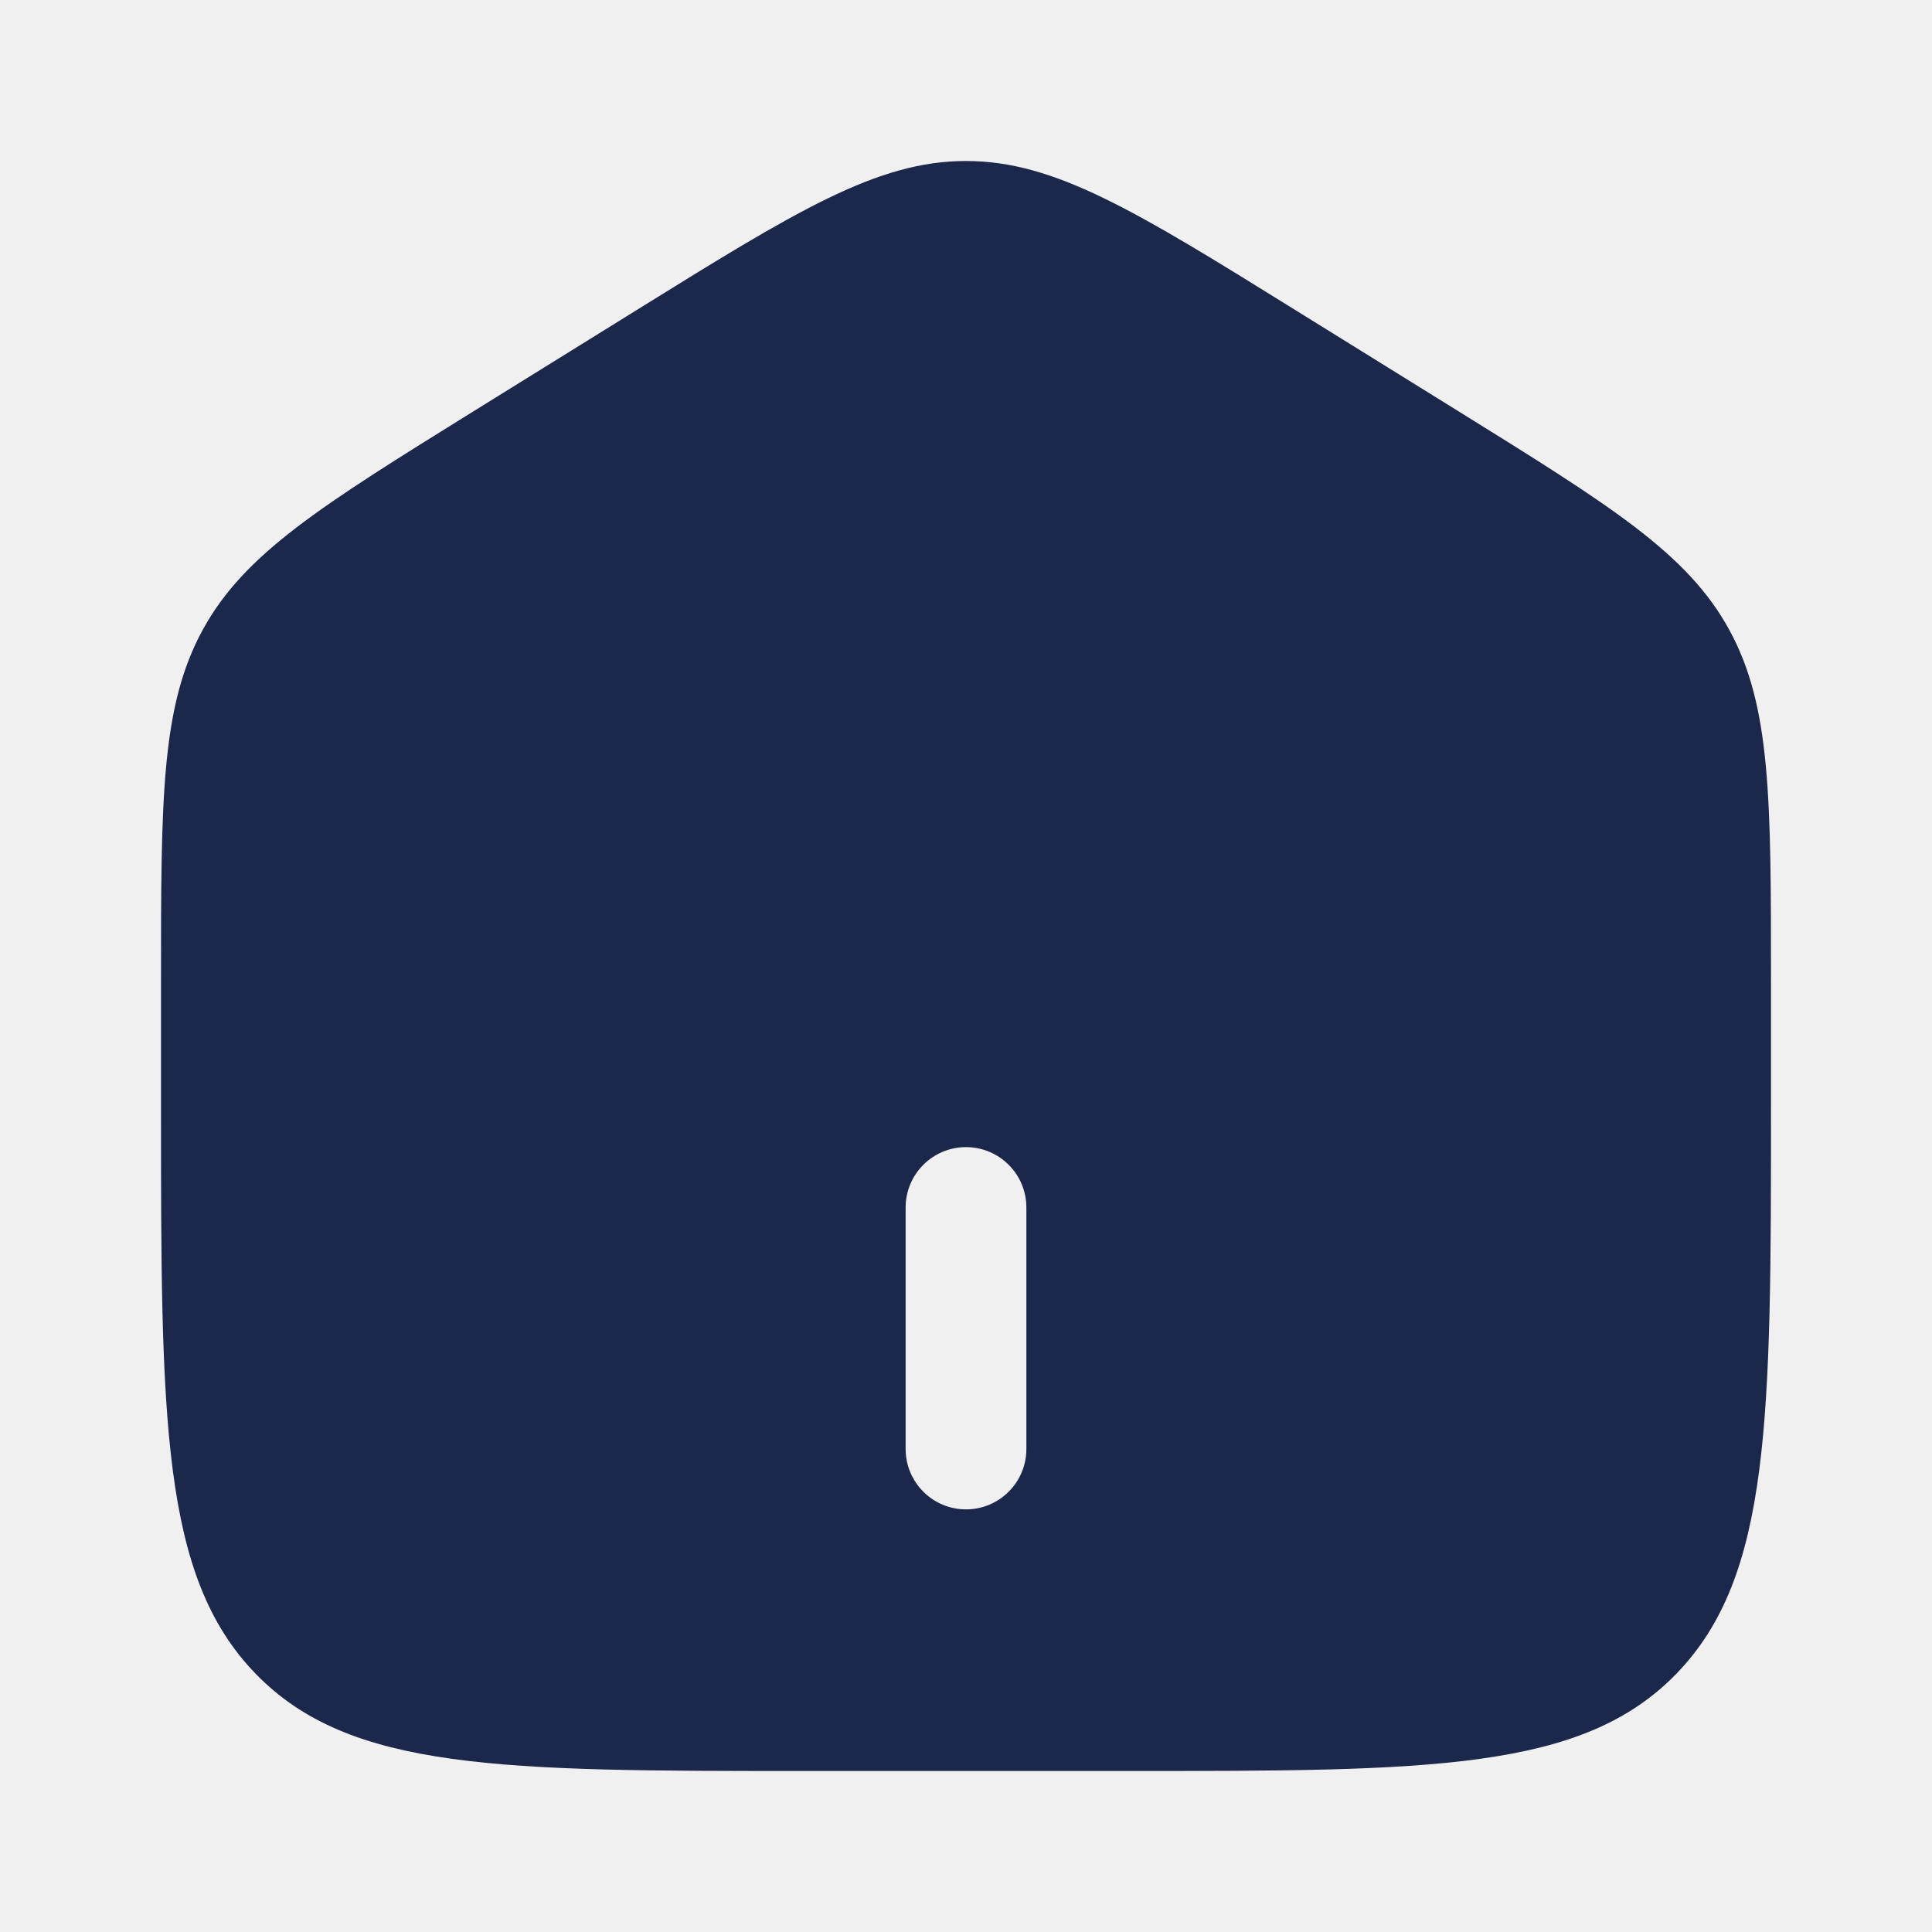
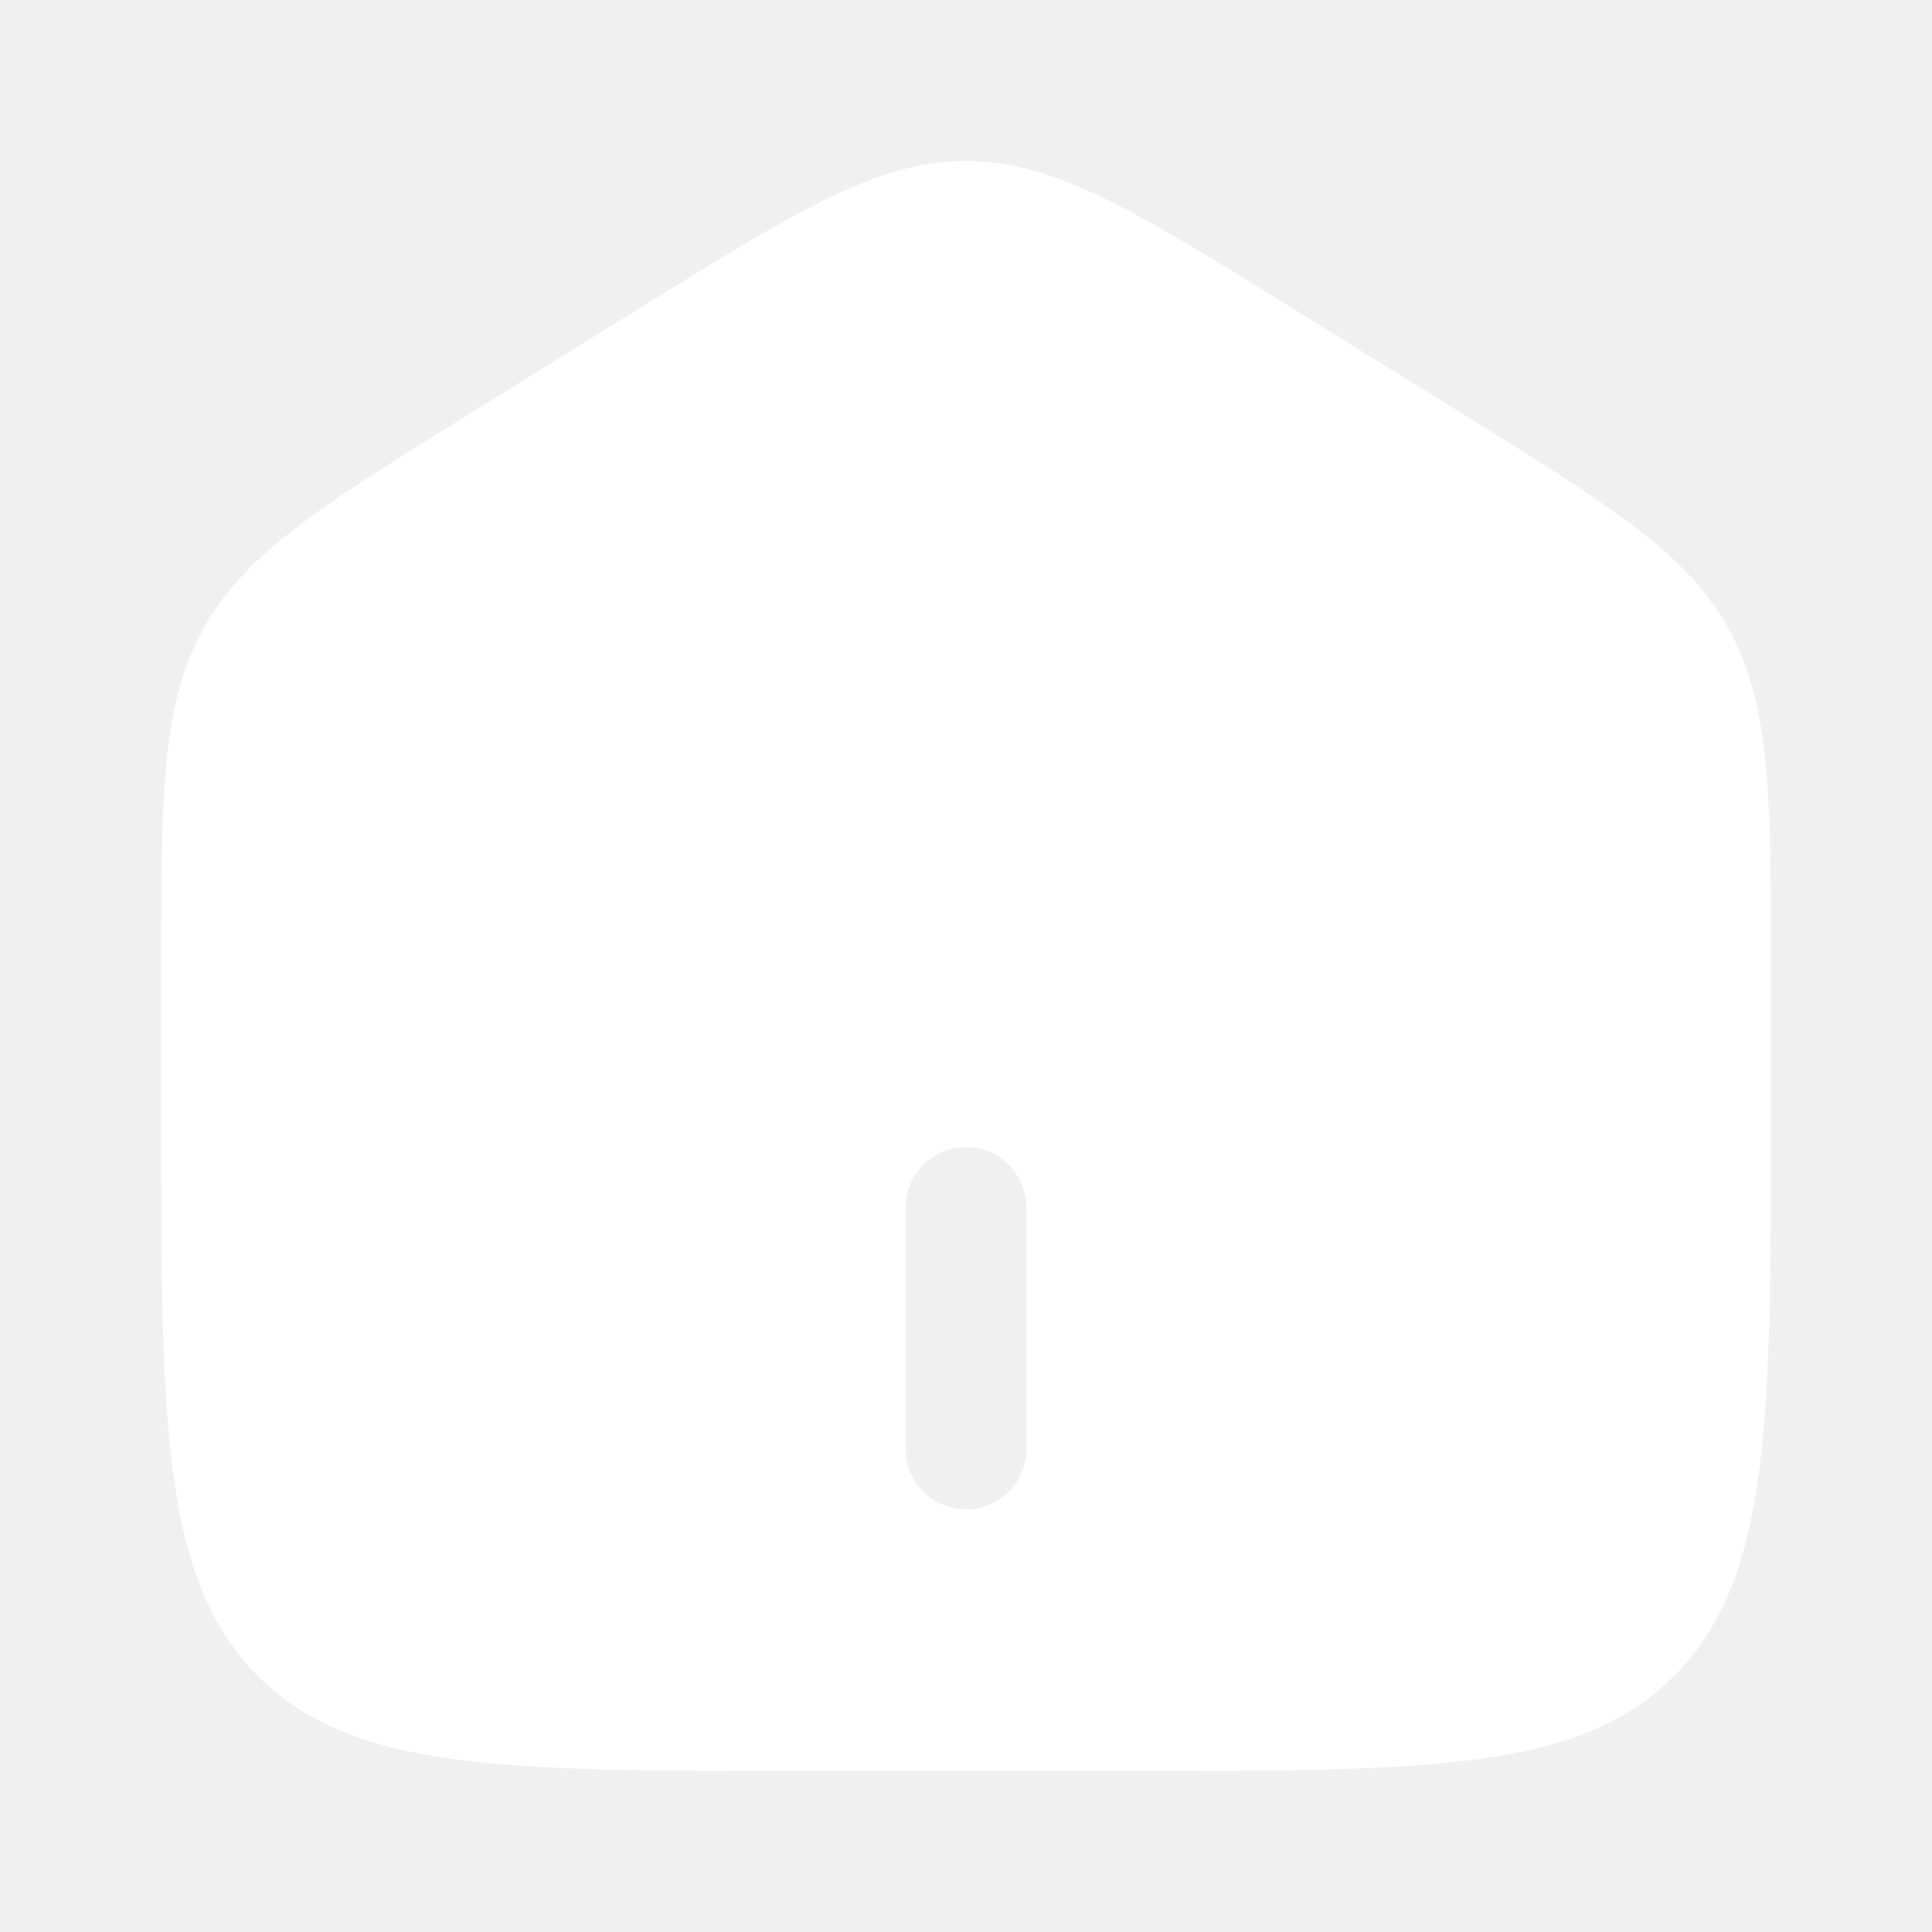
<svg xmlns="http://www.w3.org/2000/svg" viewBox="0 0 24 24" fill="none">
  <g id="SVGRepo_bgCarrier" stroke-width="0" />
  <g id="SVGRepo_tracerCarrier" stroke-linecap="round" stroke-linejoin="round" />
  <g id="SVGRepo_iconCarrier">
-     <path fill-rule="evenodd" clip-rule="evenodd" d="M2.519 7.823C2 8.771 2 9.915 2 12.204V13.725C2 17.626 2 19.576 3.172 20.788C4.343 22 6.229 22 10 22H14C17.771 22 19.657 22 20.828 20.788C22 19.576 22 17.626 22 13.725V12.204C22 9.915 22 8.771 21.481 7.823C20.962 6.874 20.013 6.286 18.116 5.108L16.116 3.867C14.111 2.622 13.108 2 12 2C10.892 2 9.889 2.622 7.884 3.867L5.884 5.108C3.987 6.286 3.038 6.874 2.519 7.823ZM11.25 18C11.25 18.414 11.586 18.75 12 18.75C12.414 18.75 12.75 18.414 12.75 18V15C12.75 14.586 12.414 14.25 12 14.25C11.586 14.25 11.25 14.586 11.25 15V18Z" fill="#1C274C" />
+     <path fill-rule="evenodd" clip-rule="evenodd" d="M2.519 7.823C2 8.771 2 9.915 2 12.204V13.725C2 17.626 2 19.576 3.172 20.788C4.343 22 6.229 22 10 22H14C17.771 22 19.657 22 20.828 20.788C22 19.576 22 17.626 22 13.725V12.204C22 9.915 22 8.771 21.481 7.823C20.962 6.874 20.013 6.286 18.116 5.108L16.116 3.867C14.111 2.622 13.108 2 12 2C10.892 2 9.889 2.622 7.884 3.867L5.884 5.108C3.987 6.286 3.038 6.874 2.519 7.823ZM11.25 18C11.25 18.414 11.586 18.75 12 18.75C12.414 18.75 12.75 18.414 12.75 18V15C12.75 14.586 12.414 14.25 12 14.25C11.586 14.25 11.25 14.586 11.25 15V18Z" fill="#fff" />
  </g>
</svg>
